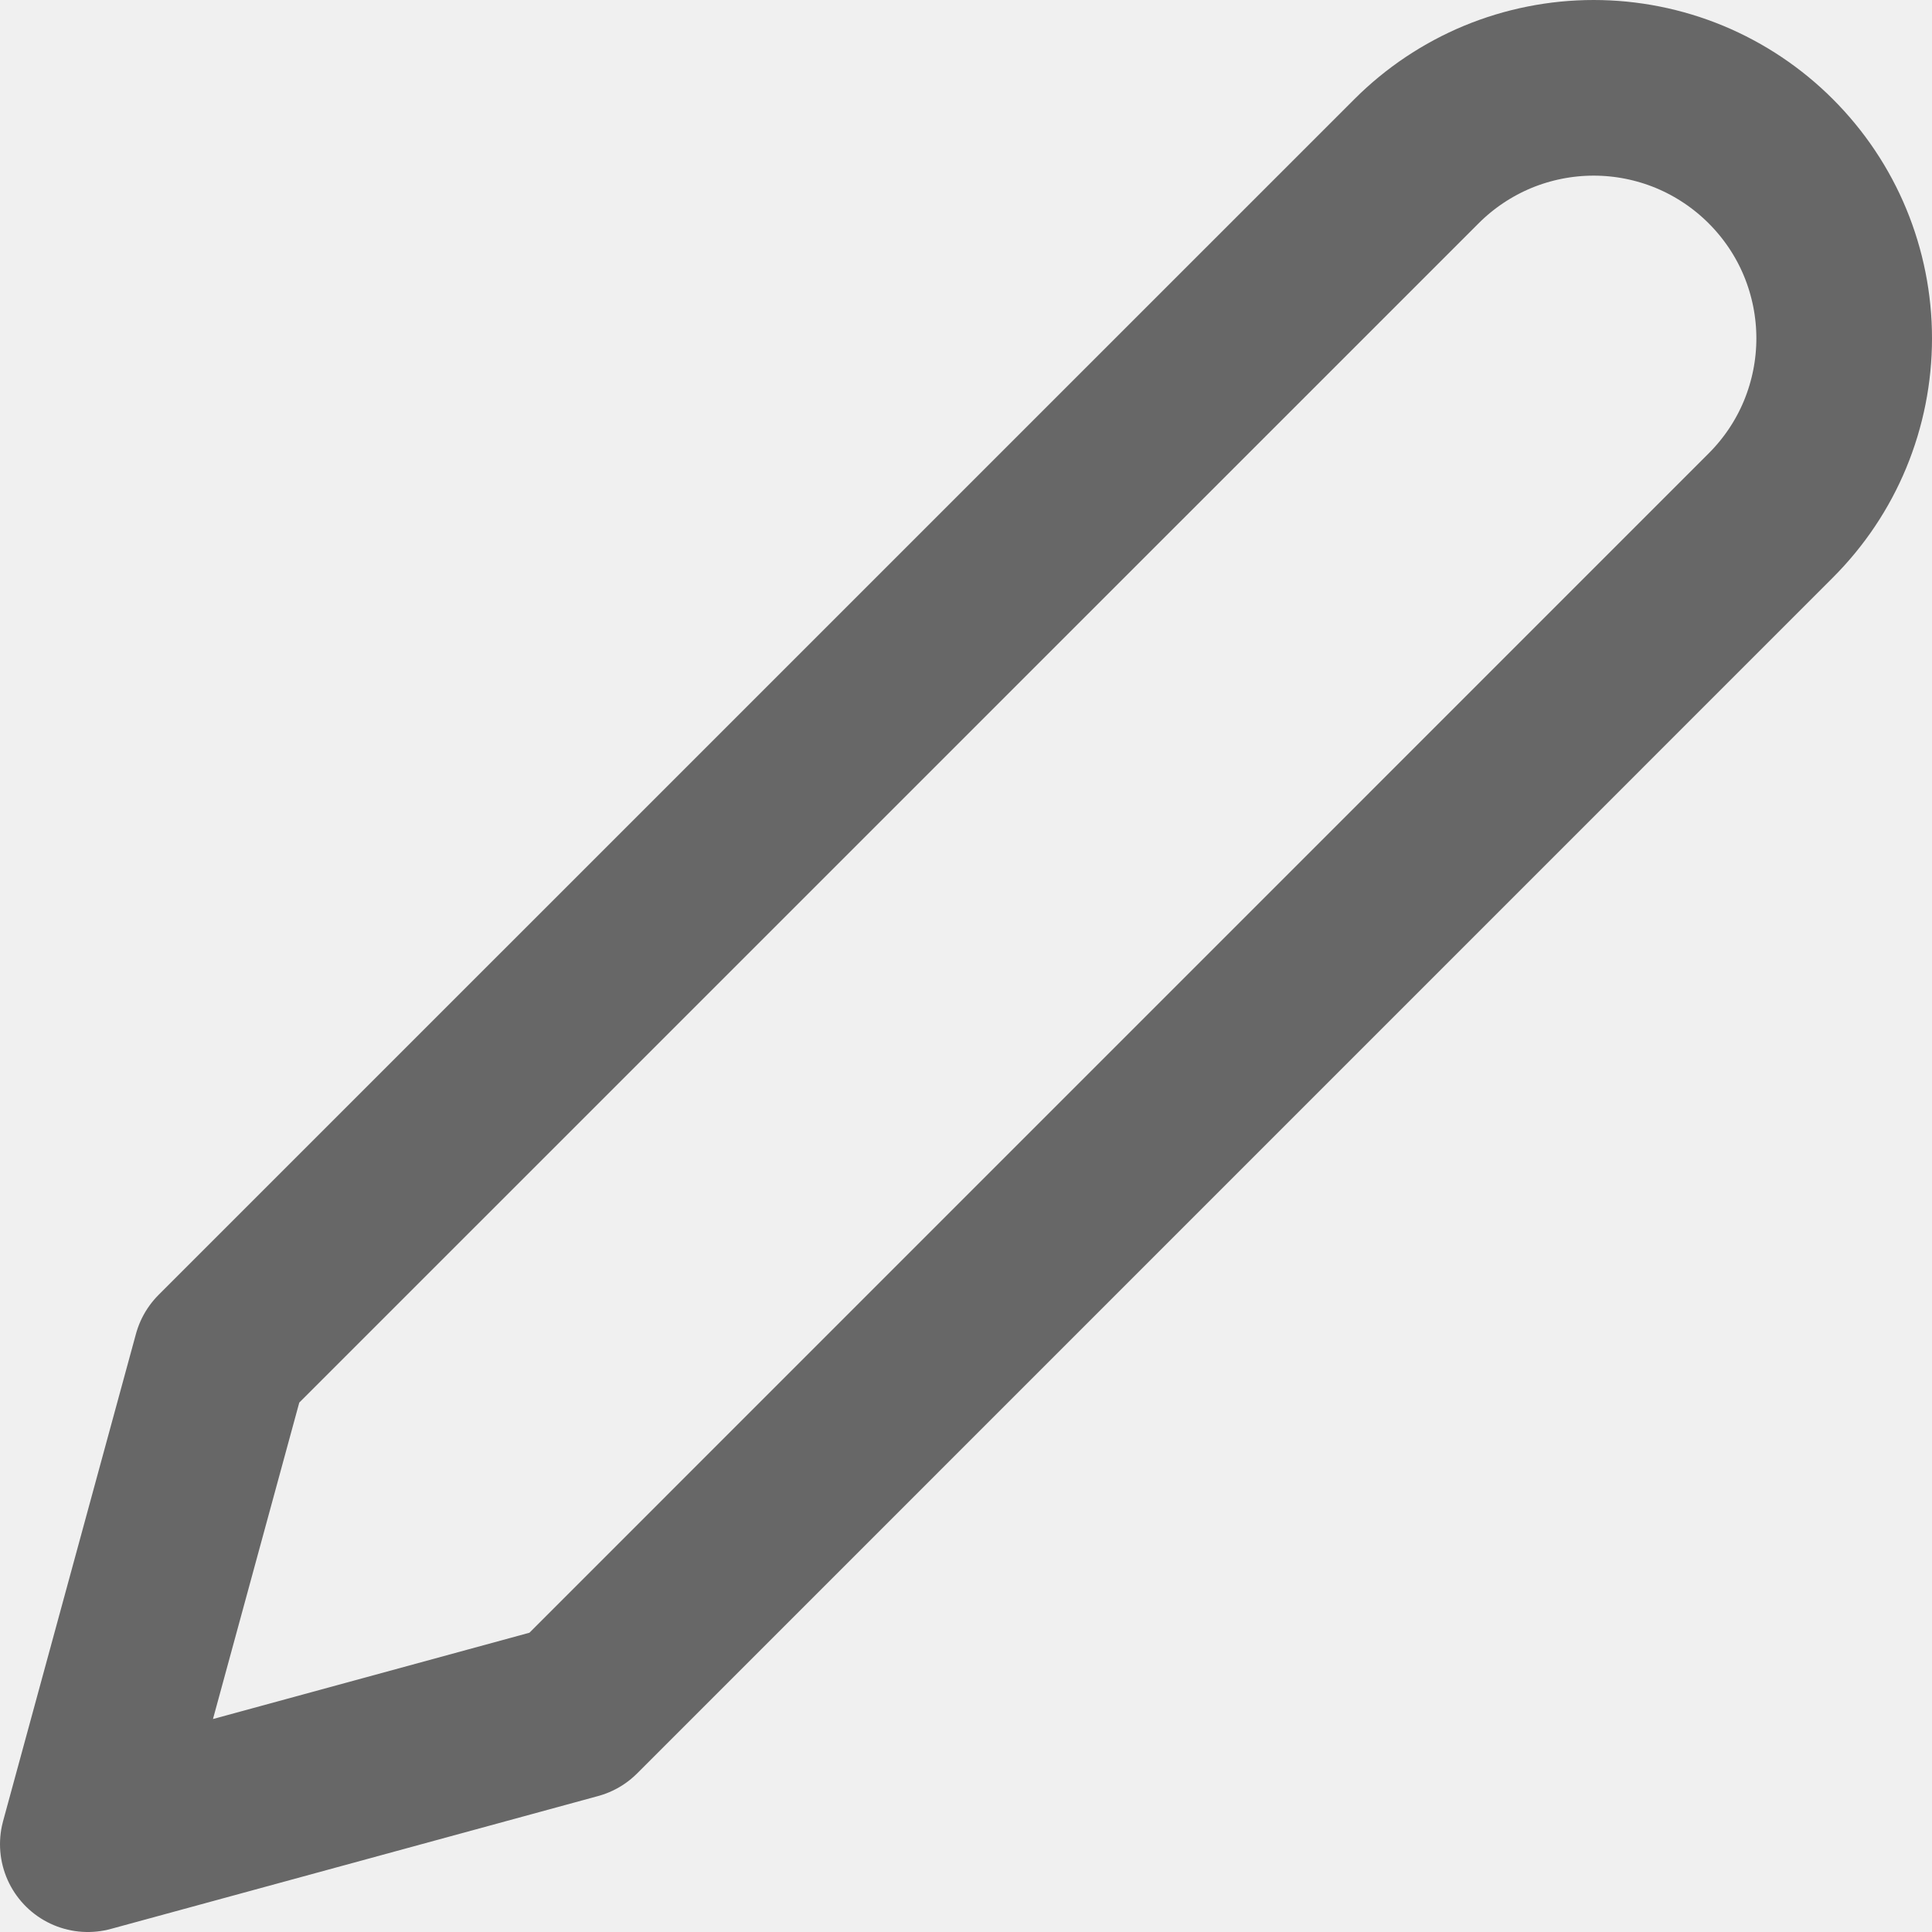
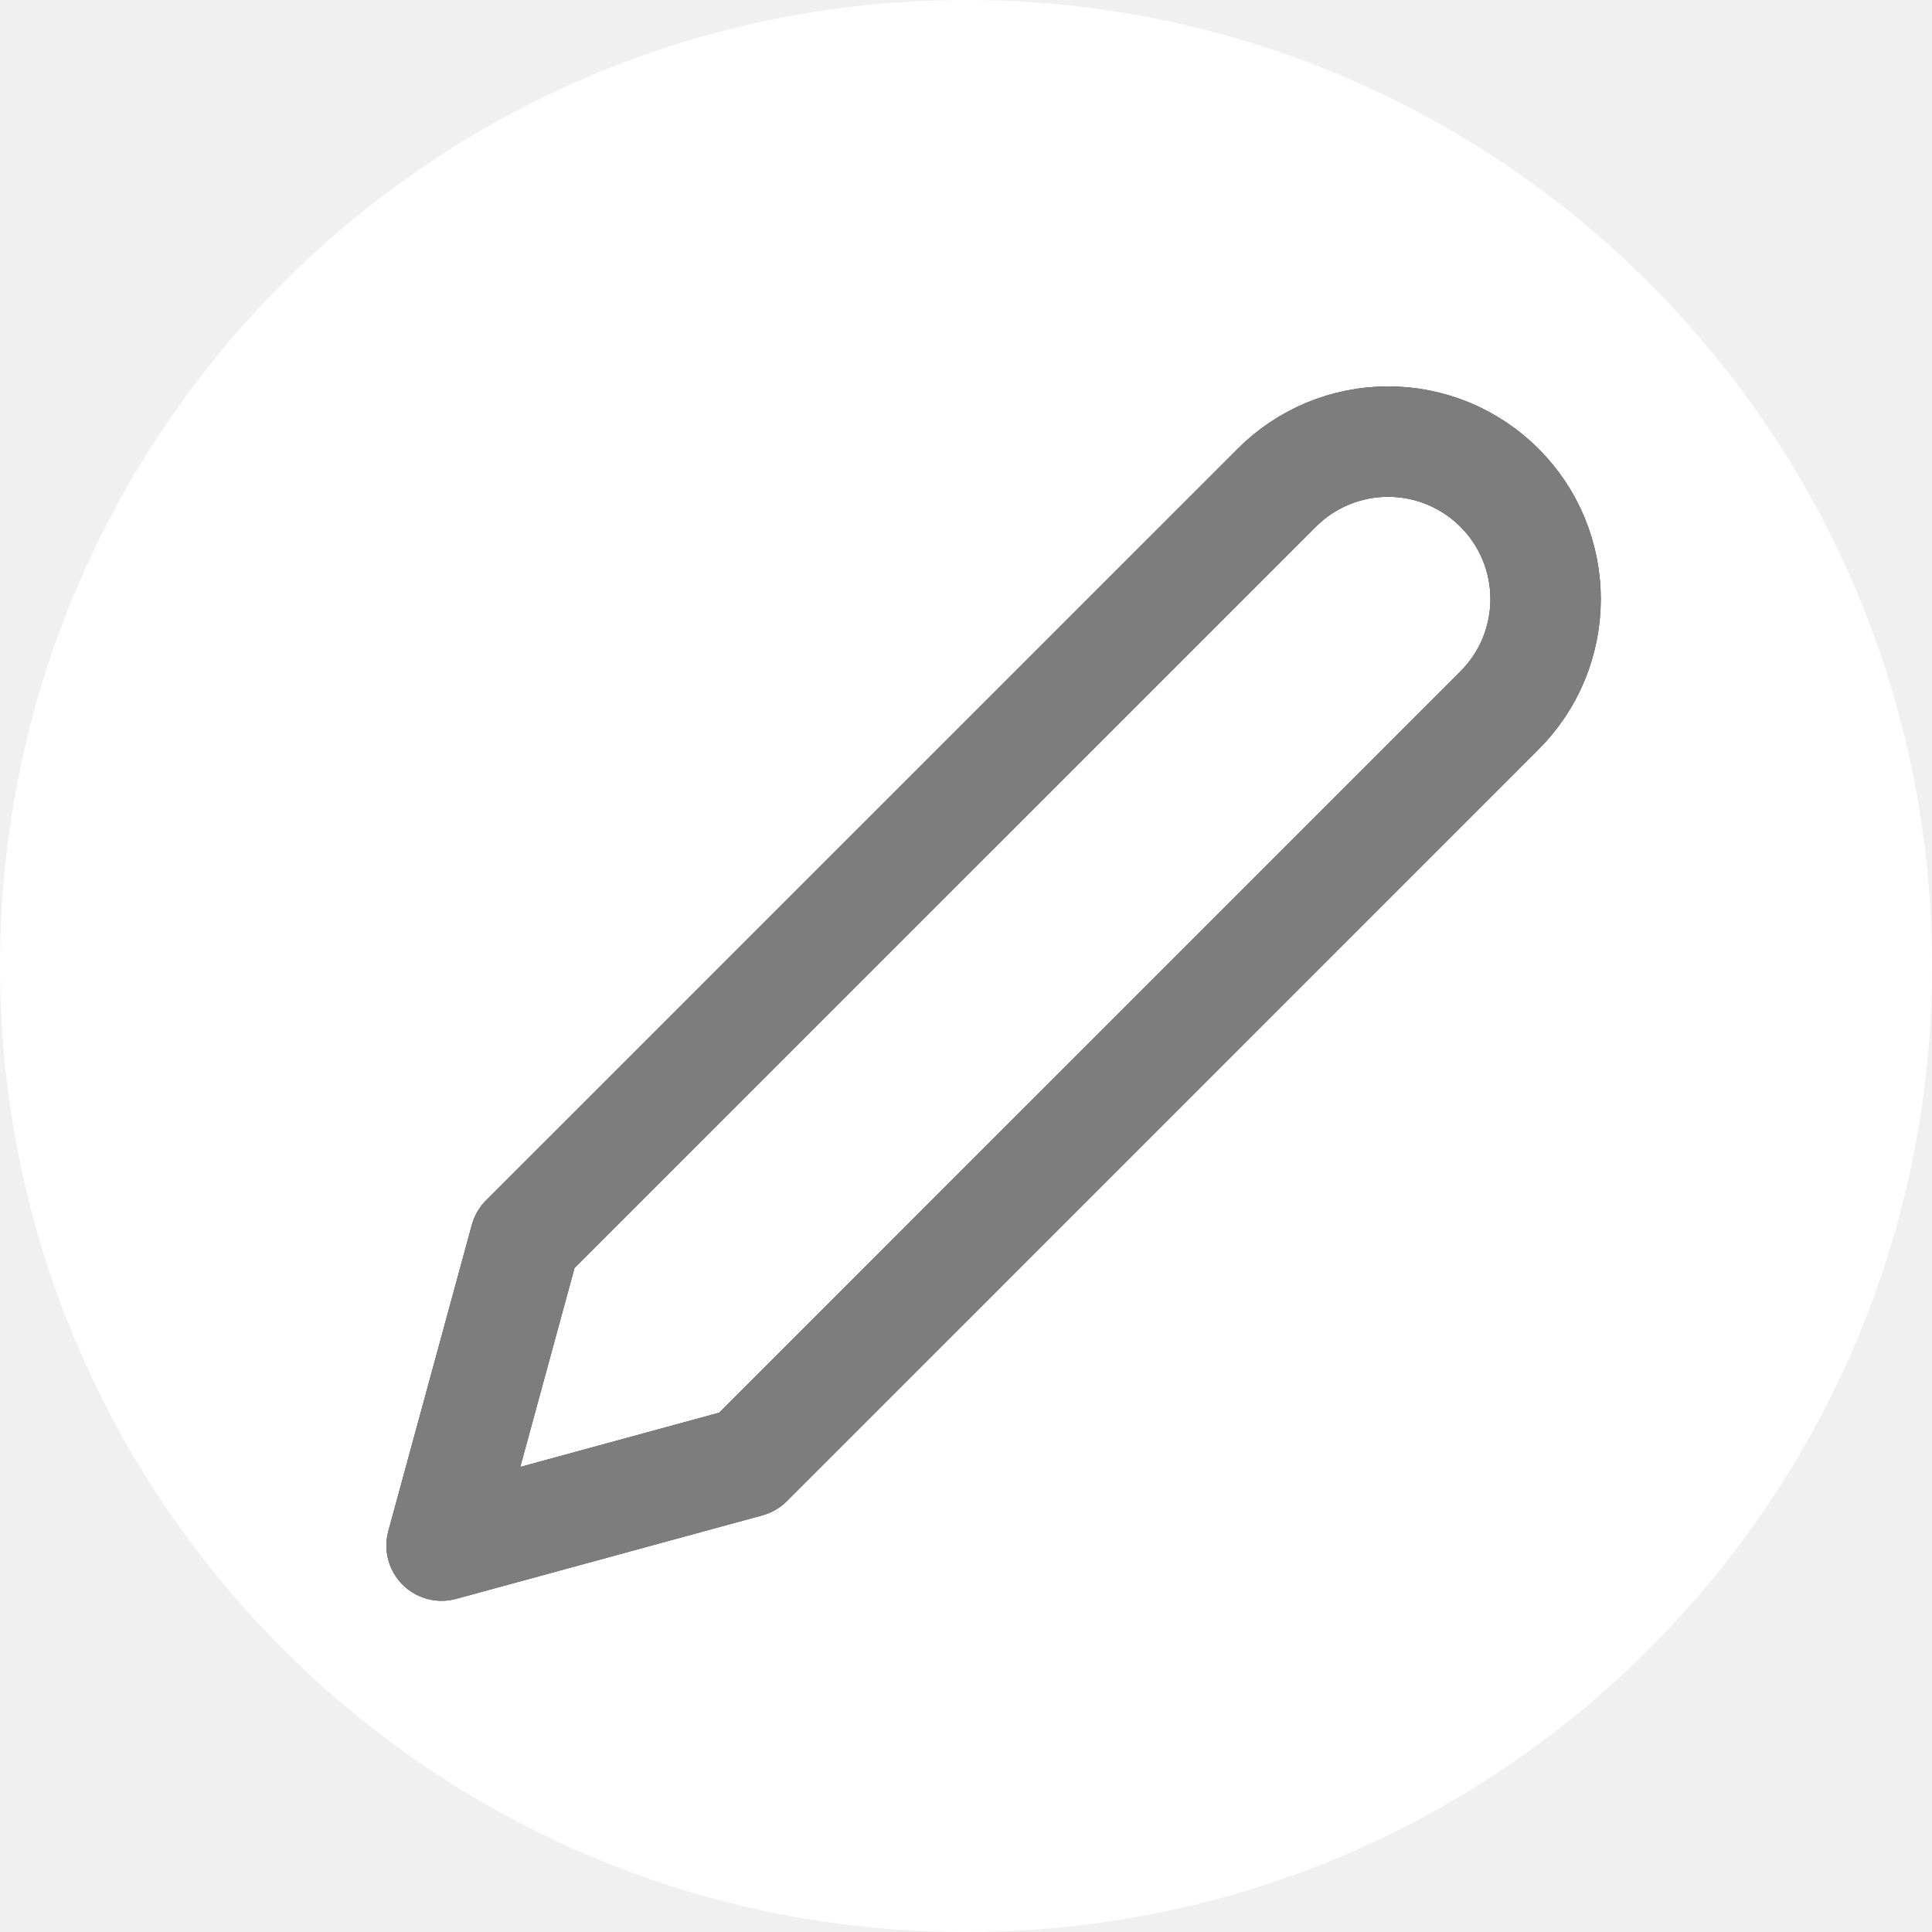
- <svg xmlns="http://www.w3.org/2000/svg" width="22" height="22" viewBox="0 0 22 22" fill="none">
-   <path d="M16.13 1.836C16.395 1.571 16.709 1.361 17.055 1.217C17.401 1.074 17.773 1 18.147 1C18.522 1 18.893 1.074 19.239 1.217C19.585 1.361 19.899 1.571 20.164 1.836C20.429 2.101 20.64 2.415 20.783 2.761C20.926 3.107 21 3.478 21 3.853C21 4.228 20.926 4.599 20.783 4.945C20.64 5.291 20.429 5.605 20.164 5.87L6.548 19.487L1 21L2.513 15.452L16.13 1.836Z" stroke="#676767" stroke-width="2" stroke-linecap="round" stroke-linejoin="round" />
+ <svg xmlns="http://www.w3.org/2000/svg" width="35" height="35" viewBox="0 0 35 35" fill="none">
+   <circle cx="17.5" cy="17.5" r="17.5" fill="white" />
+   <path d="M23.13 8.836C23.395 8.571 23.709 8.361 24.055 8.217C24.401 8.074 24.773 8 25.147 8C25.522 8 25.893 8.074 26.239 8.217C26.585 8.361 26.899 8.571 27.164 8.836C27.429 9.101 27.64 9.415 27.783 9.761C27.926 10.107 28 10.478 28 10.853C28 11.227 27.926 11.598 27.783 11.945C27.64 12.291 27.429 12.605 27.164 12.87L13.548 26.487L8 28L9.513 22.452L23.13 8.836Z" stroke="#3A3A3A" stroke-width="2" stroke-linecap="round" stroke-linejoin="round" />
+   <path d="M23.13 8.836C23.395 8.571 23.709 8.361 24.055 8.217C24.401 8.074 24.773 8 25.147 8C25.522 8 25.893 8.074 26.239 8.217C26.585 8.361 26.899 8.571 27.164 8.836C27.429 9.101 27.64 9.415 27.783 9.761C27.926 10.107 28 10.478 28 10.853C28 11.227 27.926 11.598 27.783 11.945C27.64 12.291 27.429 12.605 27.164 12.87L13.548 26.487L8 28L9.513 22.452L23.13 8.836Z" stroke="#7D7D7D" stroke-width="2" stroke-linecap="round" stroke-linejoin="round" />
</svg>
